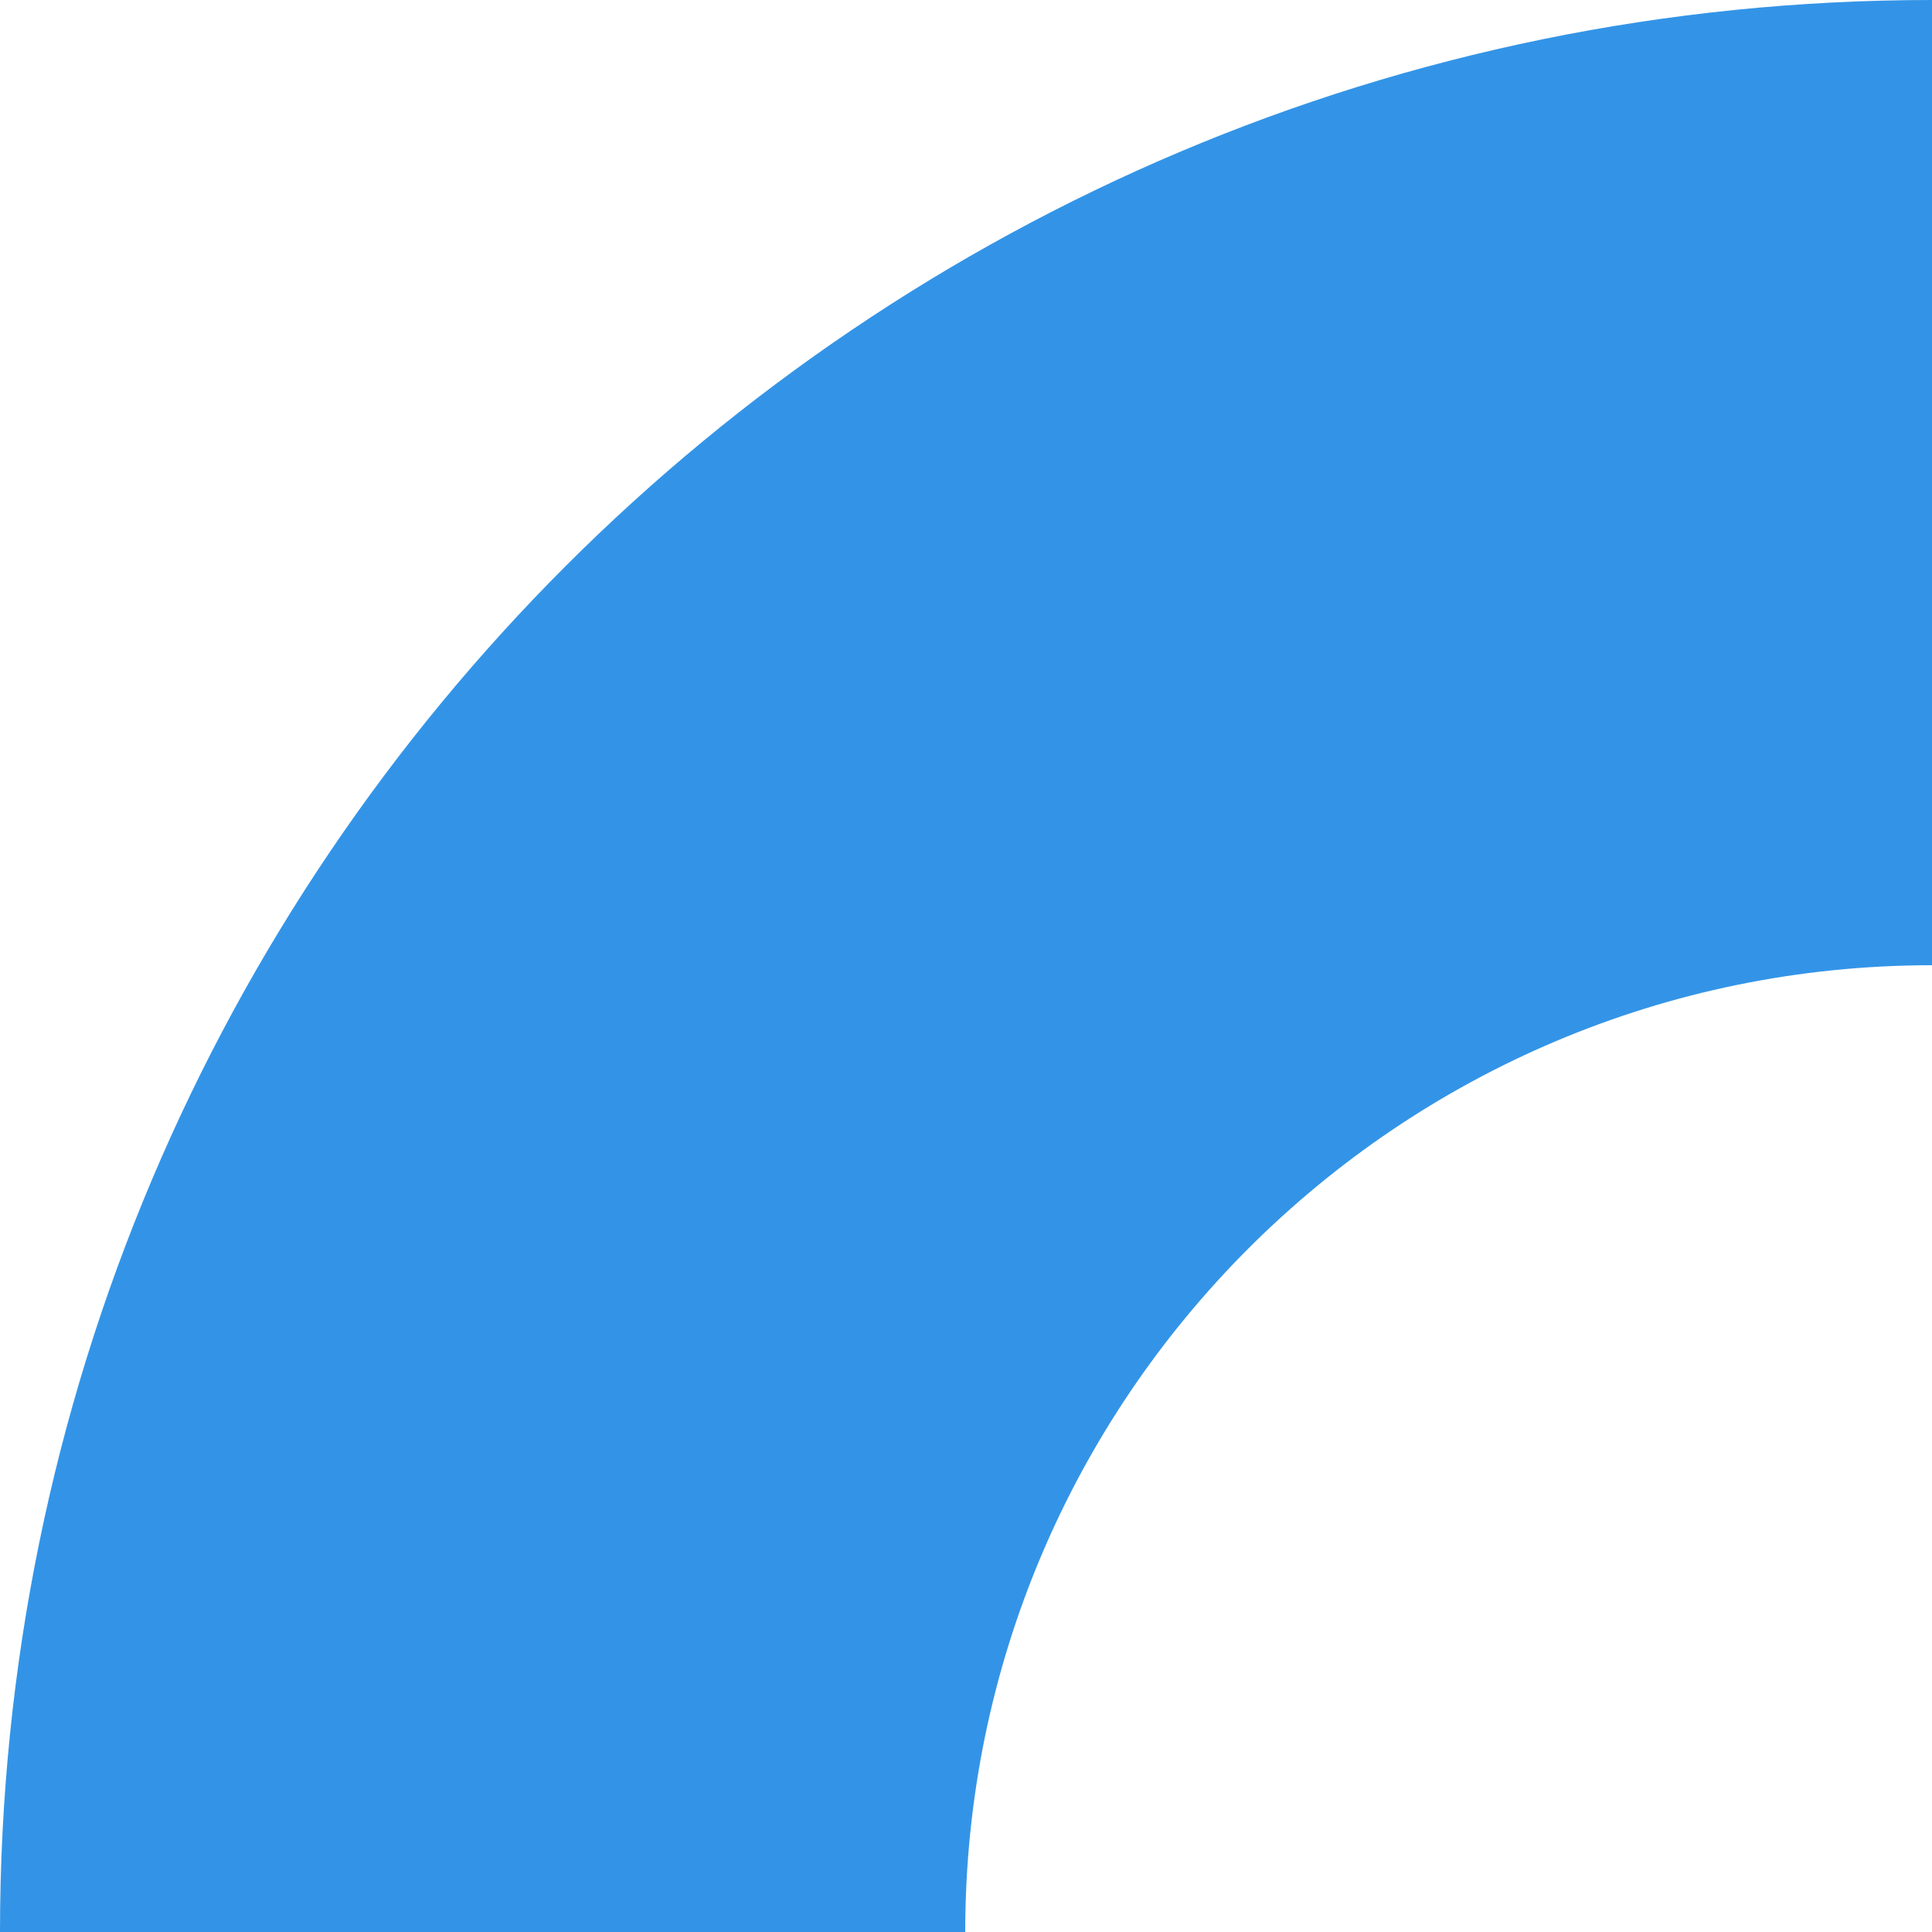
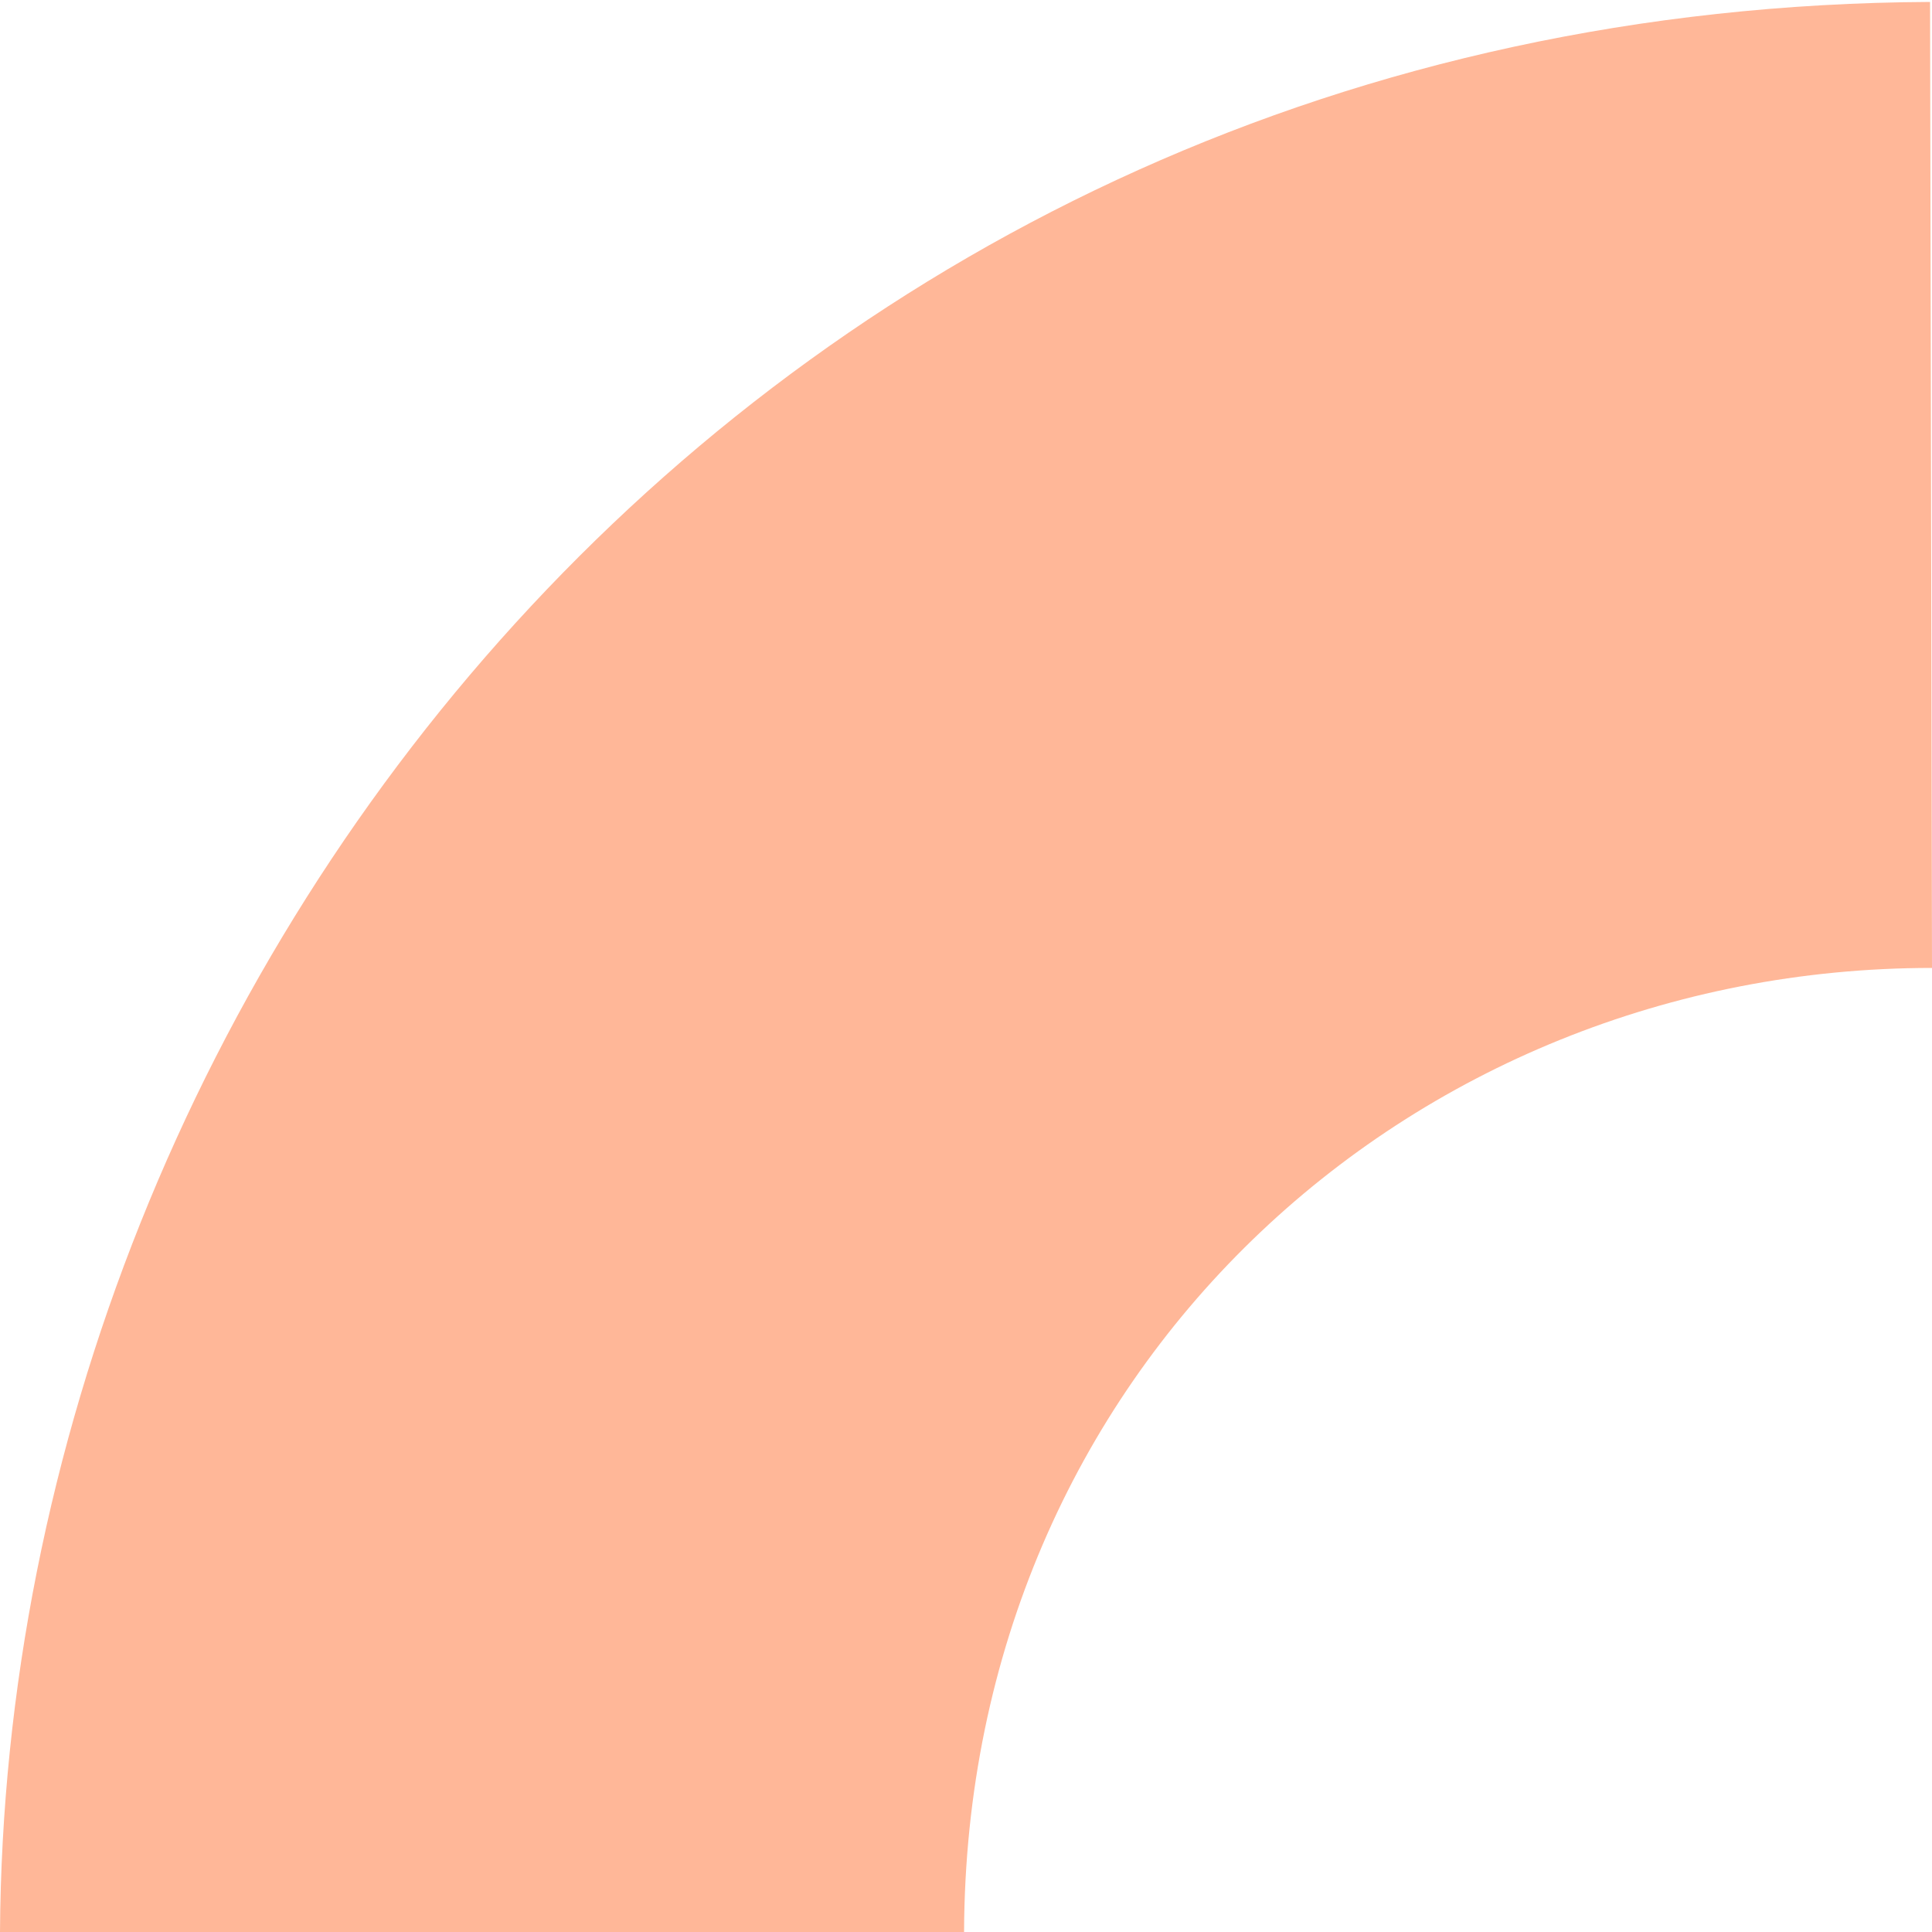
- <svg xmlns="http://www.w3.org/2000/svg" width="10px" height="10px" viewBox="0 0 10 10" version="1.1">
+ <svg xmlns="http://www.w3.org/2000/svg" width="1px" height="1px" viewBox="0 0 1 1" version="1.1">
  <defs />
  <g id="Page-1" stroke="none" stroke-width="1" fill="none" fill-rule="evenodd">
-     <g id="10" fill-rule="nonzero" fill="#3394E7">
-       <path d="M10,10 L8.8817842e-16,10 L-3.36468379e-16,0 C5.523,0 10,4.477 10,10 Z M5.004,10 C5.004,7.237 2.763,4.996 -1.68678293e-16,4.996 L4.4408921e-16,10 L5.004,10 Z" id="Combined-Shape" style="mix-blend-mode: multiply;" transform="translate(5, 5) scale(-1, 1) translate(-5, -5) " />
+     <g id="10" fill="#FFB798">
+       <path d="M-2.94209102e-15,1 C0.003,0.499 0.397,0.004 0.999,0.001 L1,0.501 C0.729,0.501 0.5,0.71 0.499,1 L-2.94209102e-15,1 Z" id="Path" />
    </g>
  </g>
</svg>
